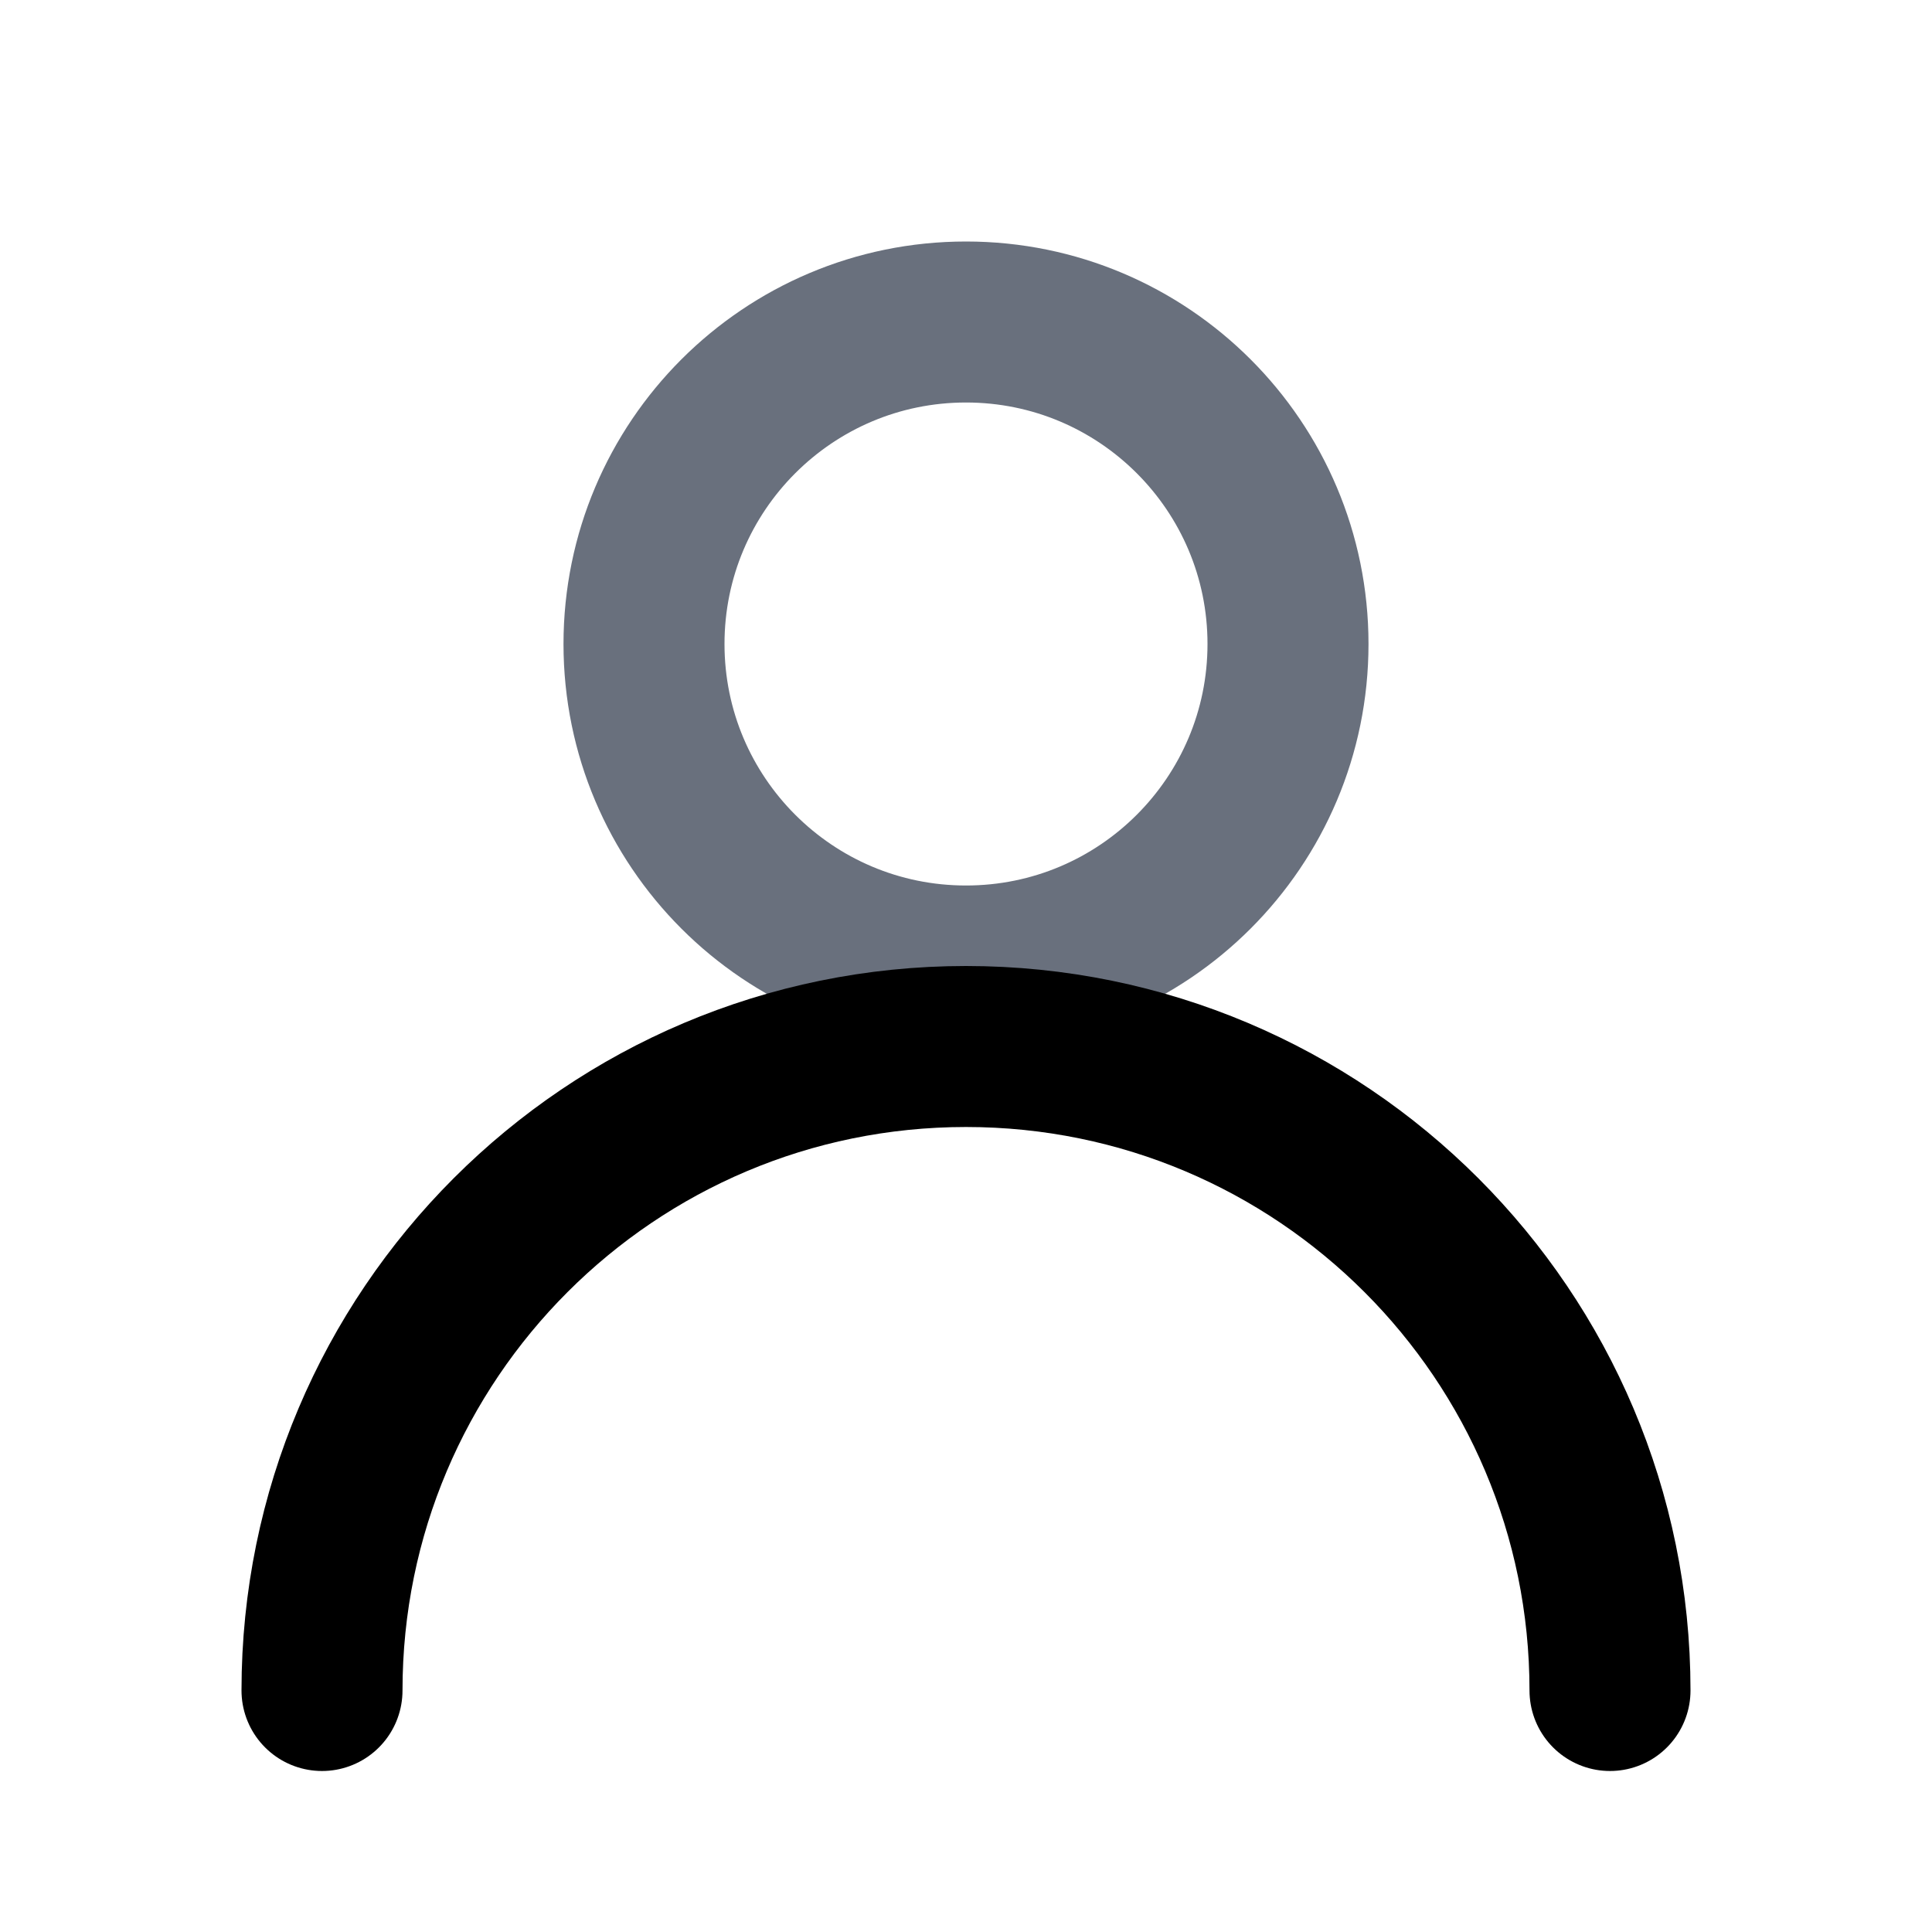
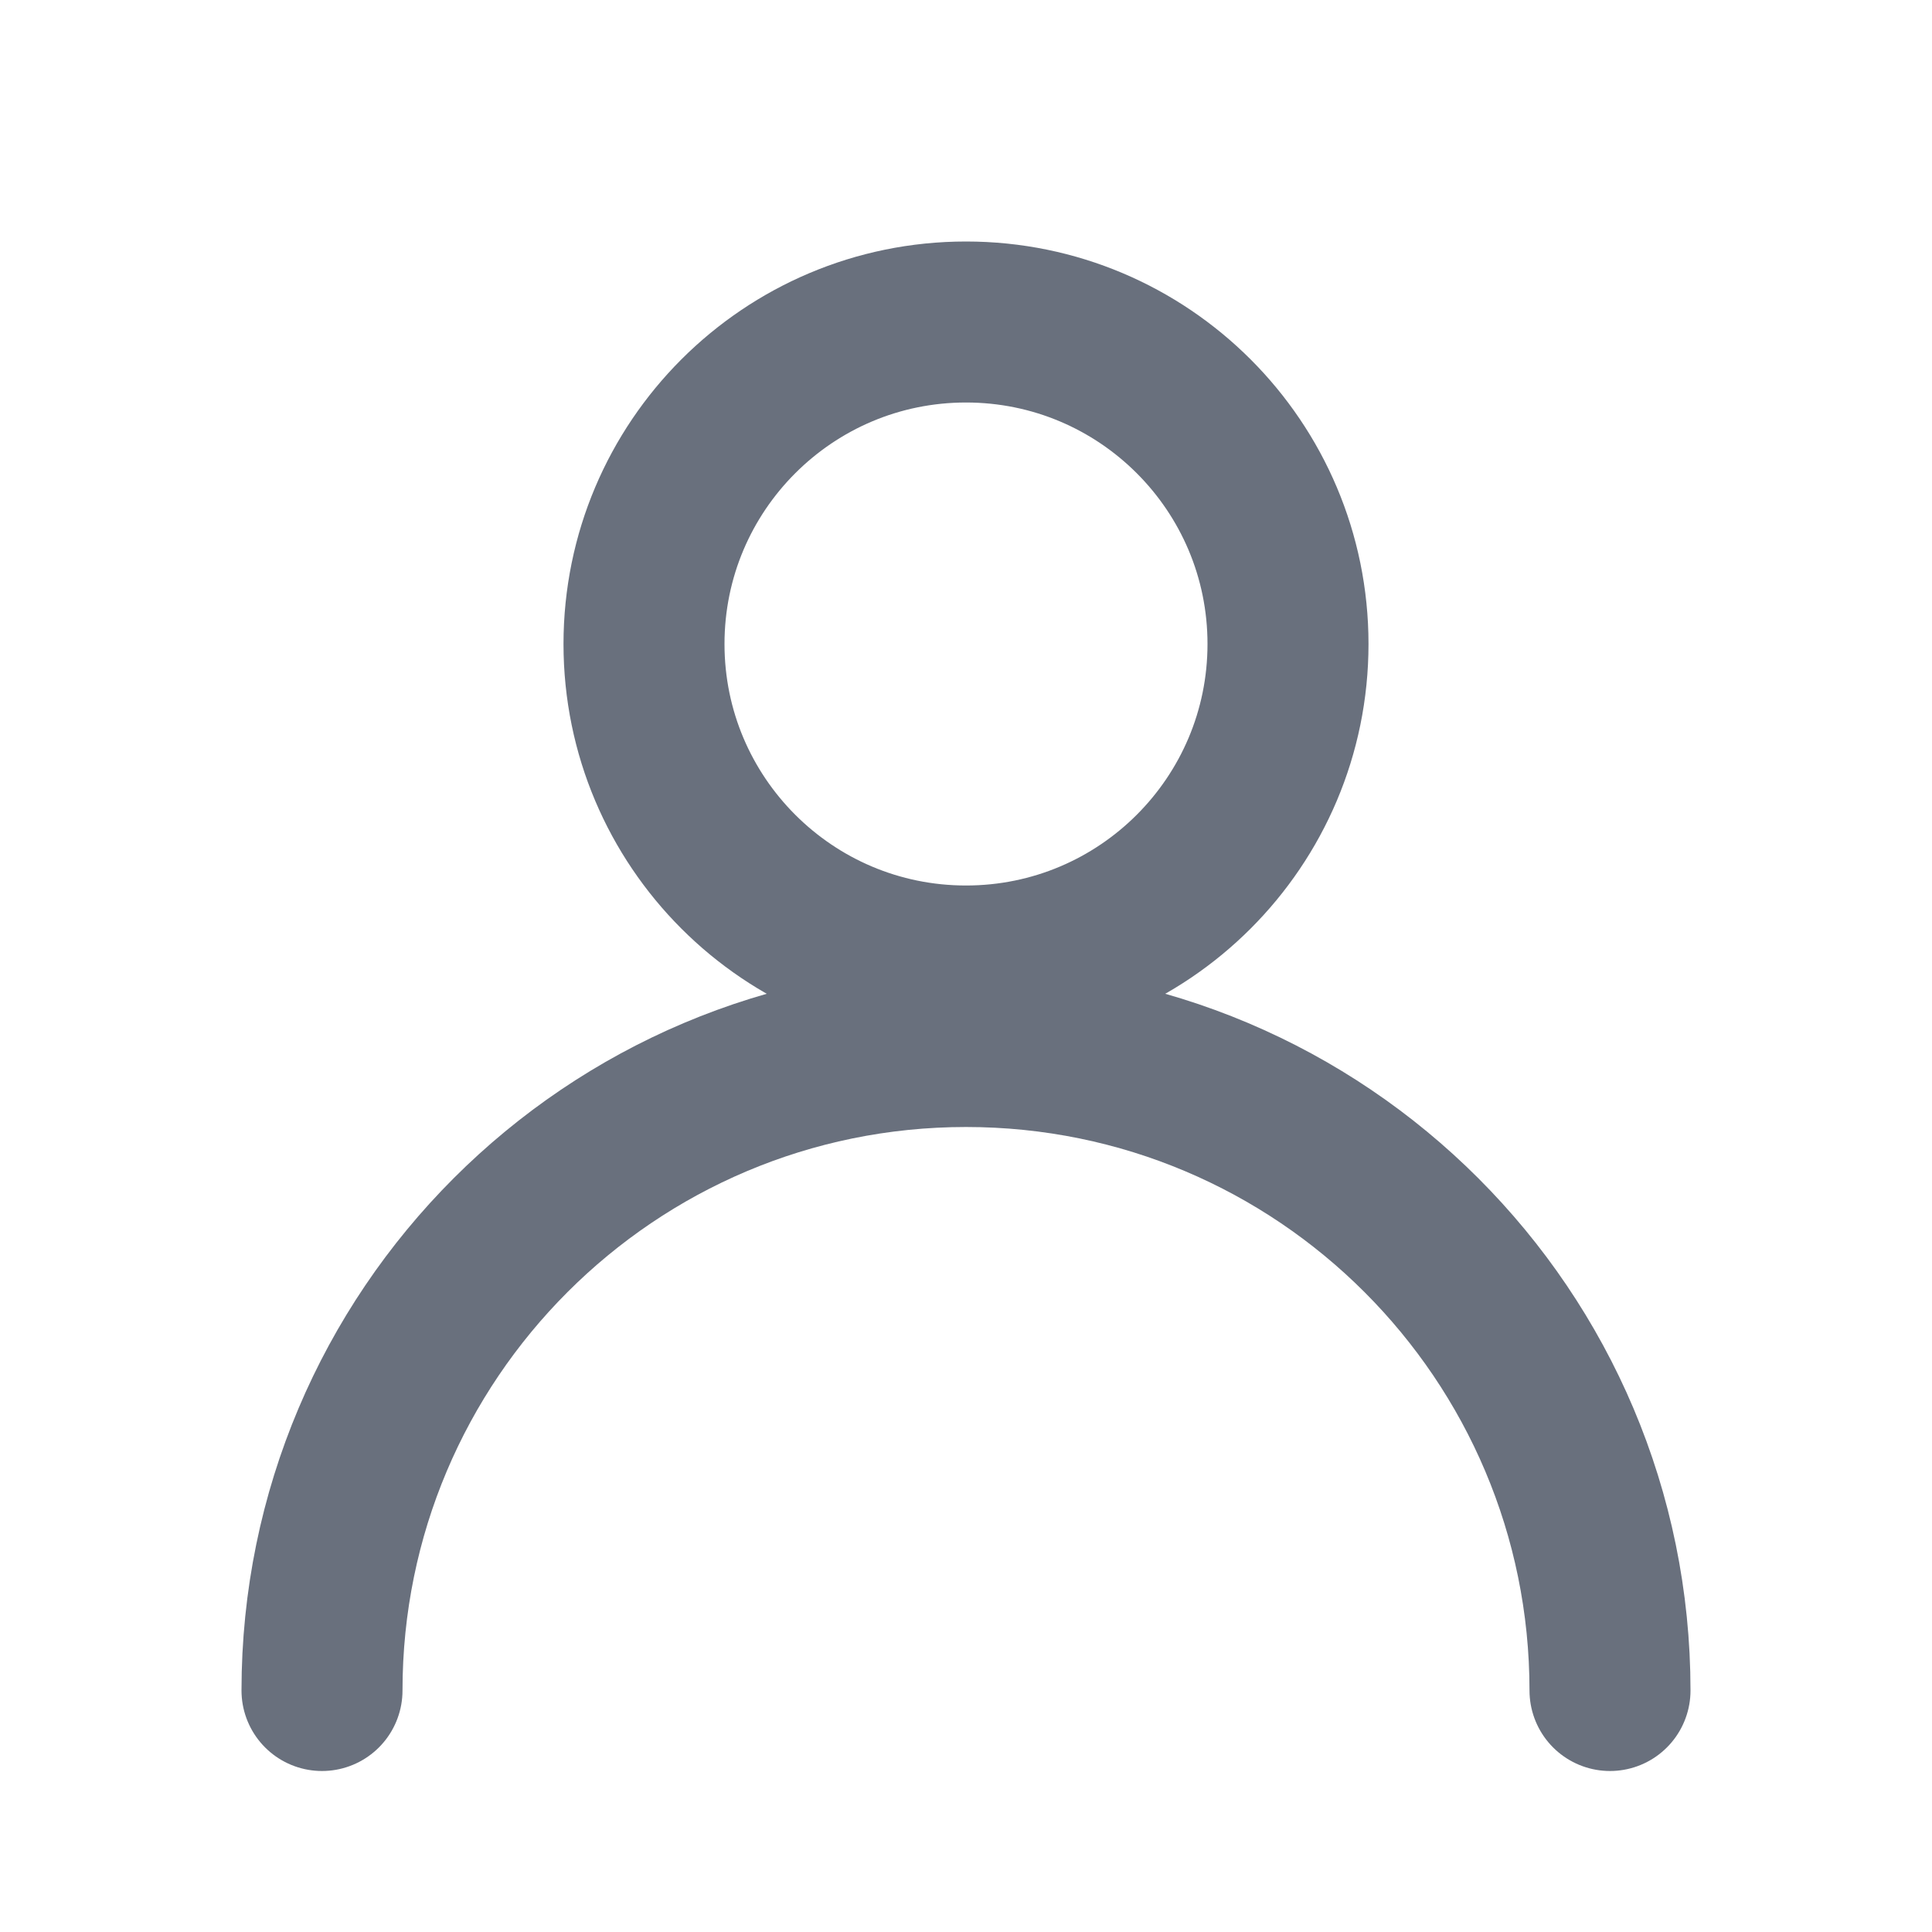
<svg xmlns="http://www.w3.org/2000/svg" width="64" height="64" viewBox="0 0 24 24" fill="none">
  <circle cx="12" cy="8" r="4" stroke="#69707D" stroke-width="2" />
-   <path d="M4 21C4 16.582 7.582 13 12 13C16.418 13 20 16.582 20 21" stroke="#000" stroke-width="2" stroke-linecap="round" />
+   <path d="M4 21C4 16.582 7.582 13 12 13C16.418 13 20 16.582 20 21" stroke="#69707D" stroke-width="2" stroke-linecap="round" />
</svg>
